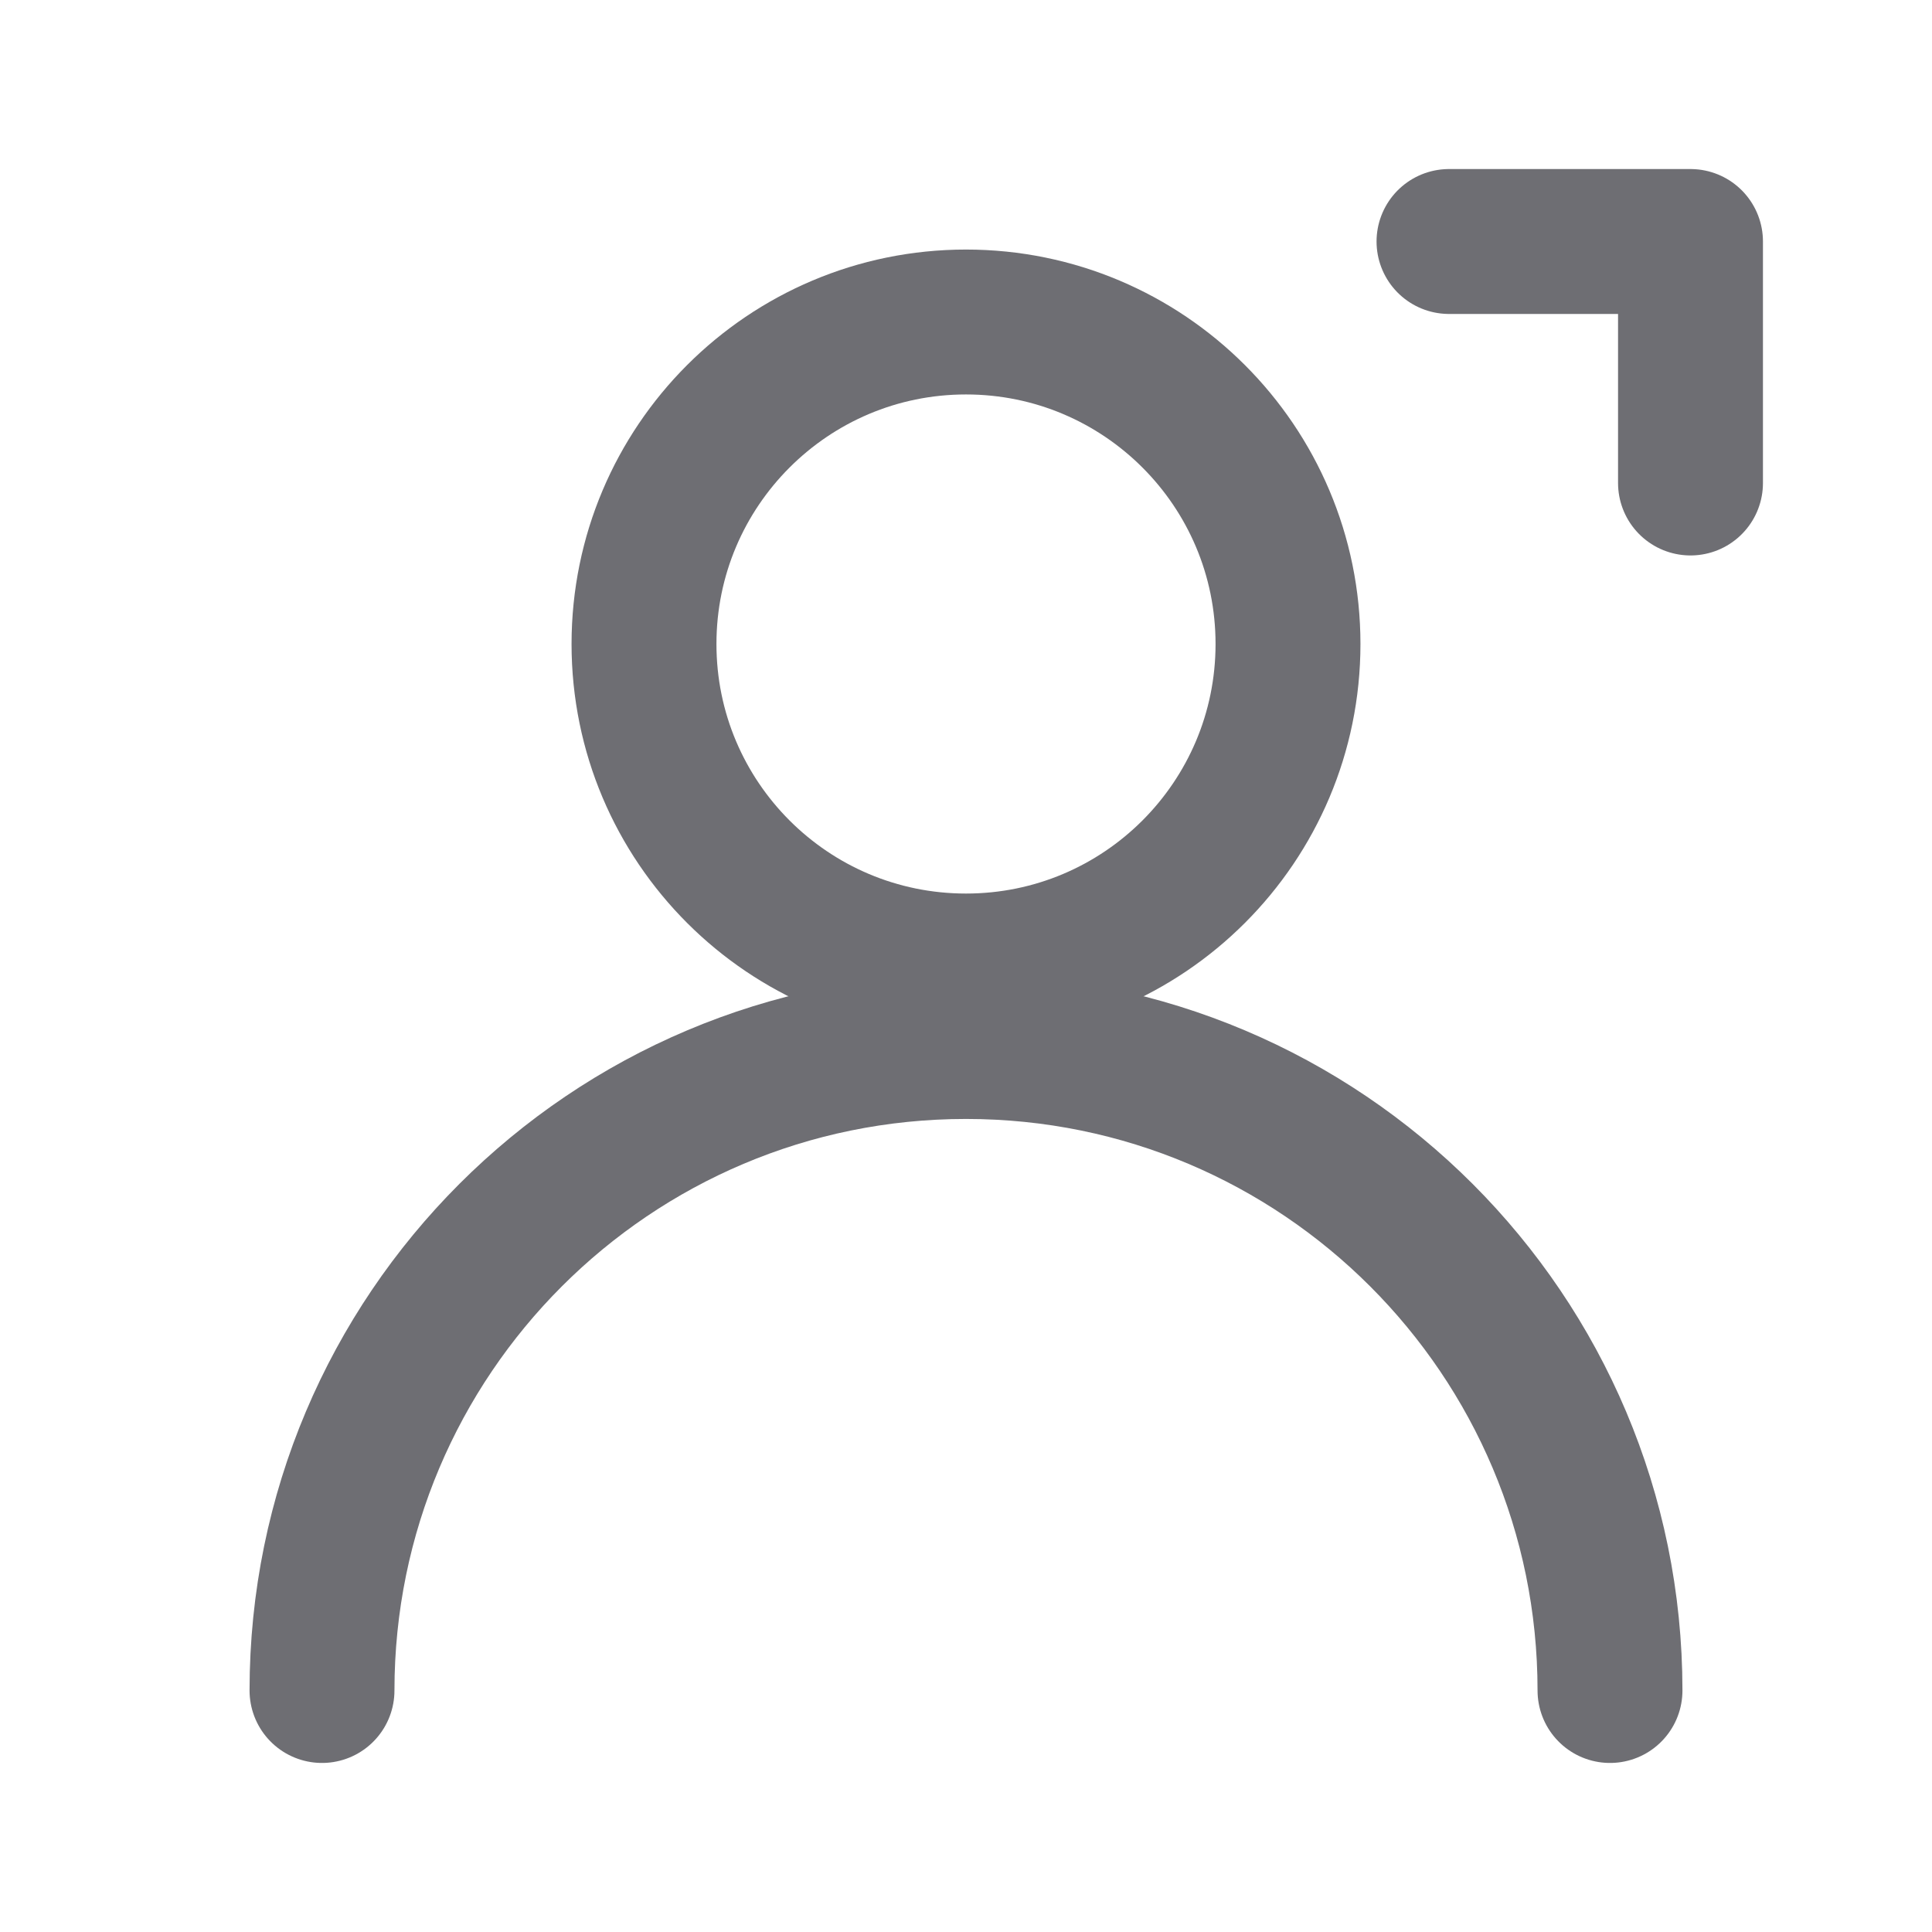
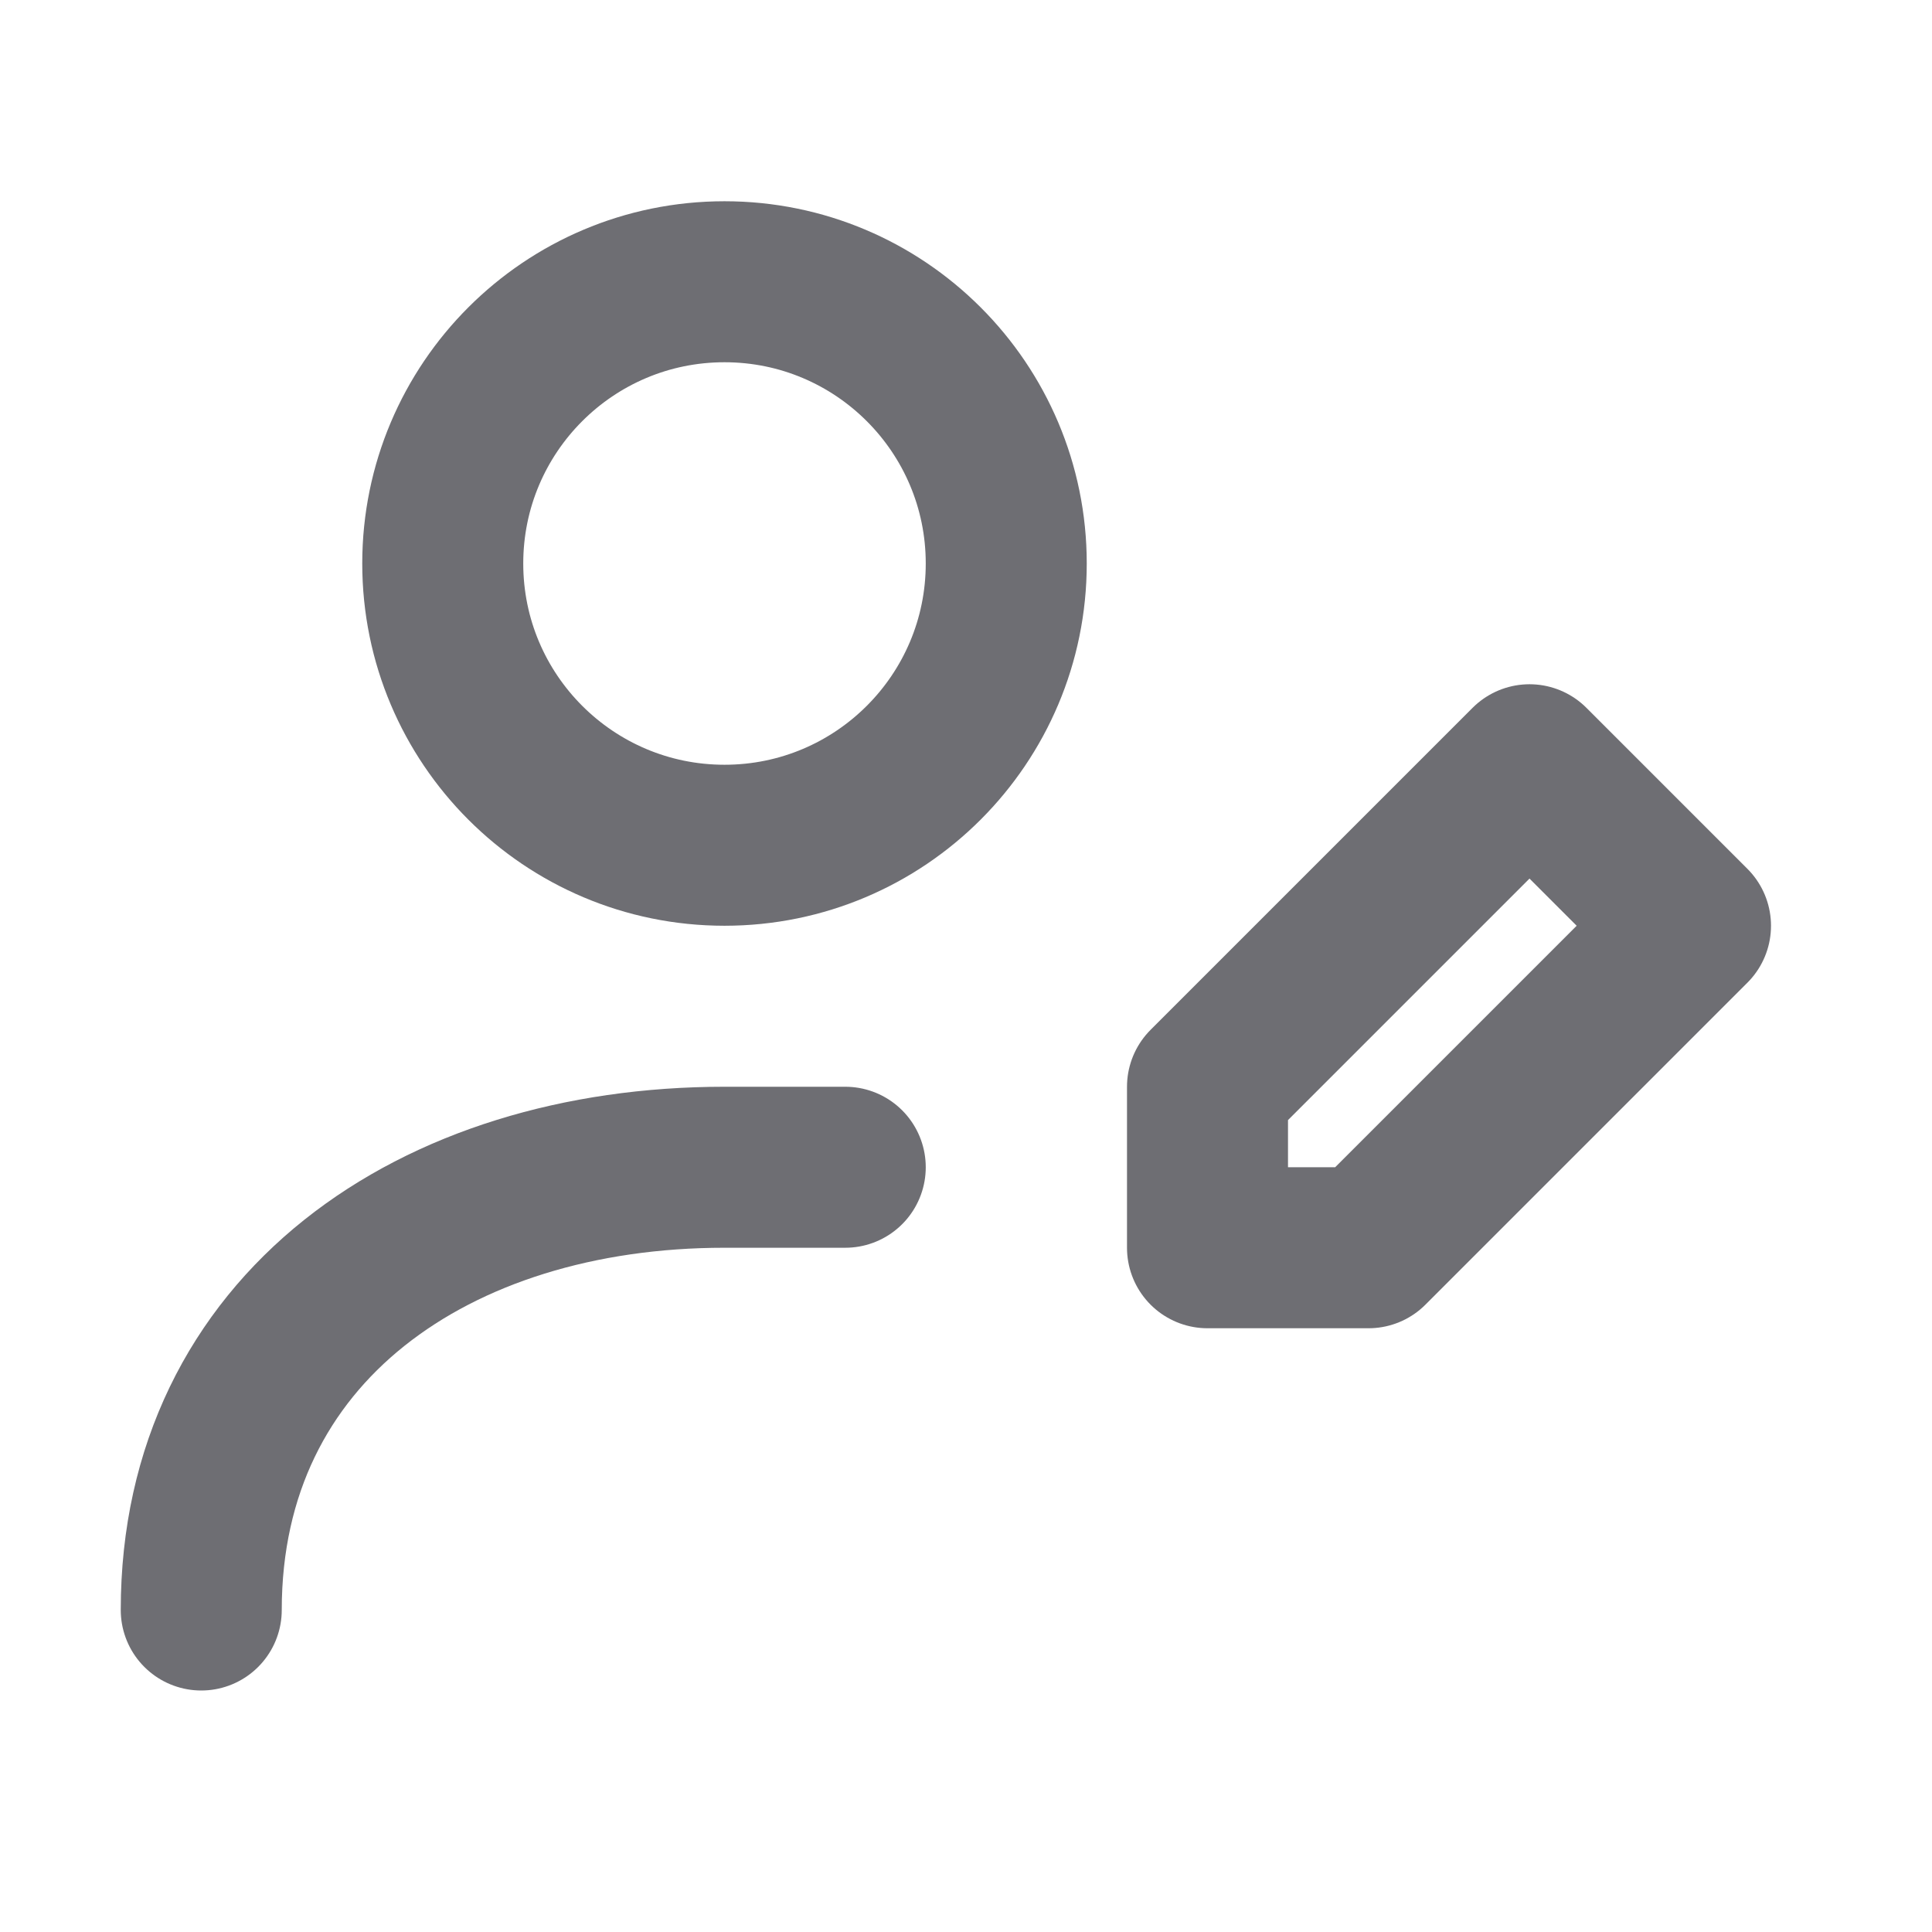
- <svg xmlns="http://www.w3.org/2000/svg" viewBox="0 0 24 24" fill="none" stroke="#6E6E73" stroke-width="1.8" stroke-linecap="round" stroke-linejoin="round">
-   <circle cx="12" cy="8" r="4" />
-   <path d="M4 21a8 8 0 0 1 16 0M18 3h3v3" />
+ <svg xmlns="http://www.w3.org/2000/svg" viewBox="0 0 24 24" fill="none" stroke="#6E6E73" stroke-width="2" stroke-linecap="round" stroke-linejoin="round">
+   <circle cx="9" cy="7" r="3.5" />
+   <path d="M2.5 20c0-3.5 2.9-5.5 6.5-5.5h1.5" />
+   <path d="m15 13.5 4-4 2 2-4 4h-2v-2z" />
</svg>
